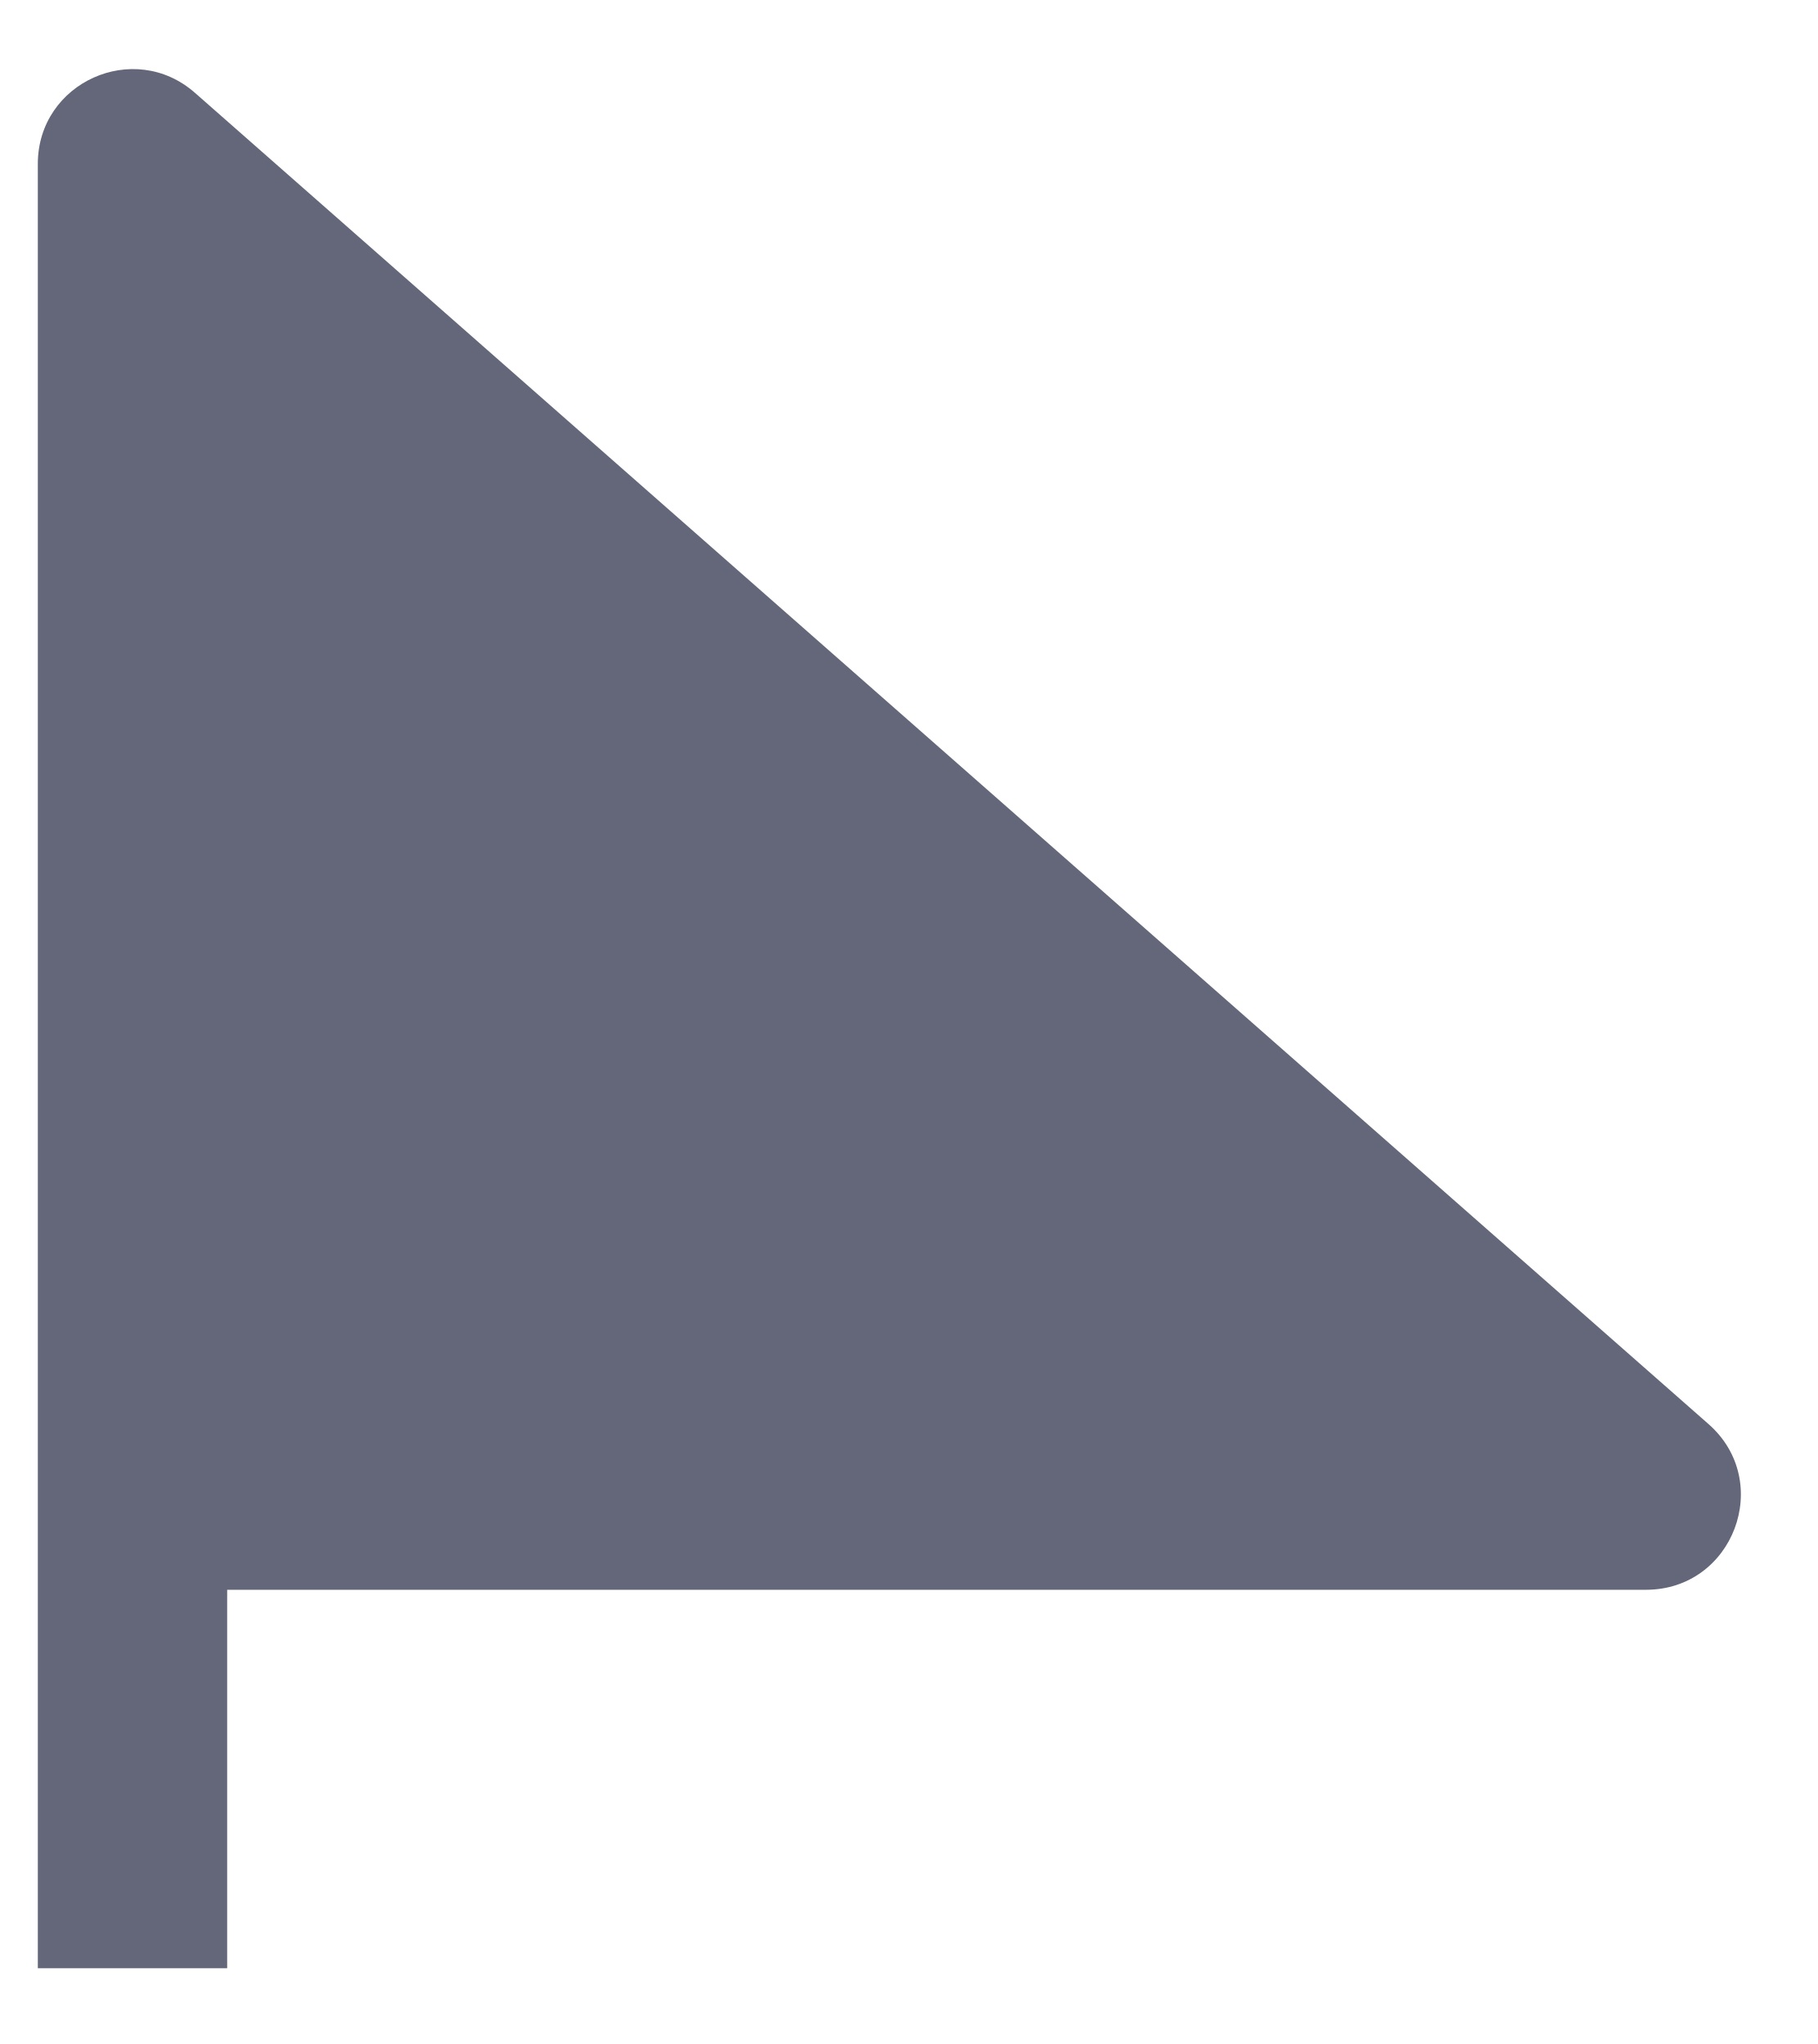
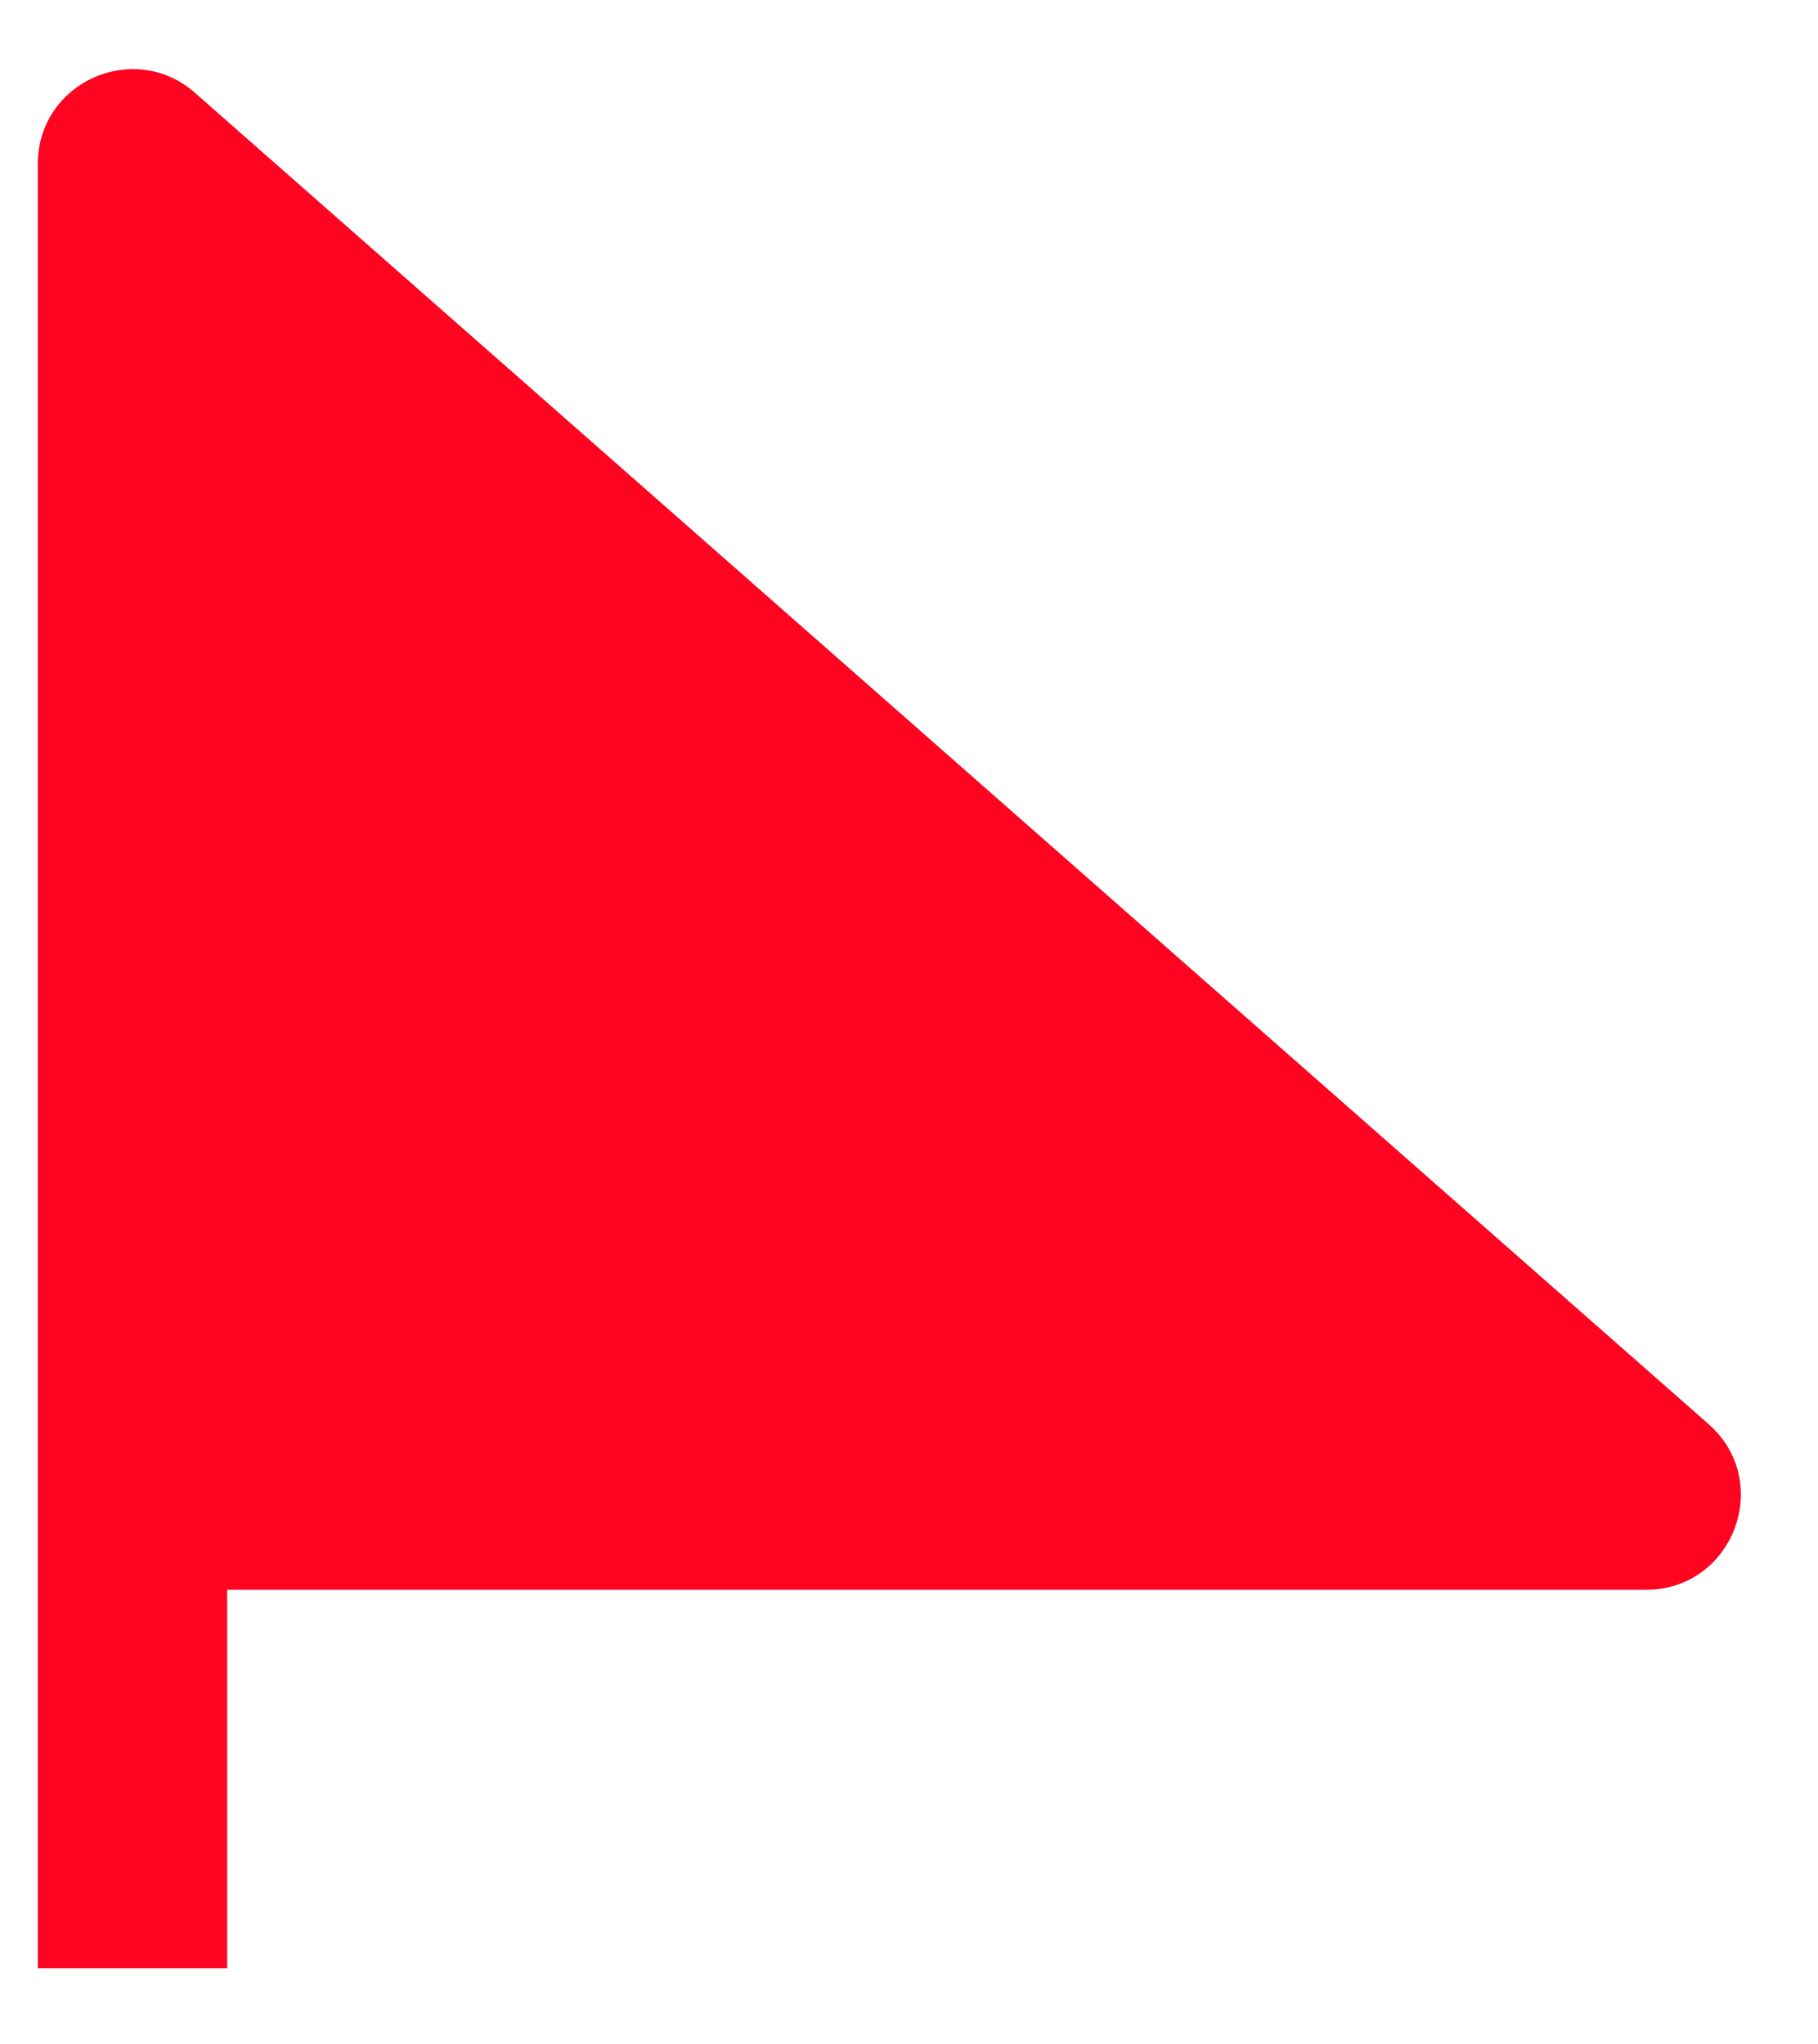
<svg xmlns="http://www.w3.org/2000/svg" width="16" height="18" viewBox="0 0 16 18" fill="none">
-   <path d="M1.717 0.818C1.179 0.344 0.333 0.726 0.333 1.443V17.333H2V14H14.491C15.26 14 15.619 13.049 15.042 12.541L1.717 0.818Z" fill="#636779" />
+   <path d="M1.717 0.818C1.179 0.344 0.333 0.726 0.333 1.443V17.333H2V14H14.491C15.26 14 15.619 13.049 15.042 12.541L1.717 0.818Z" fill="#FF0420" />
</svg>
